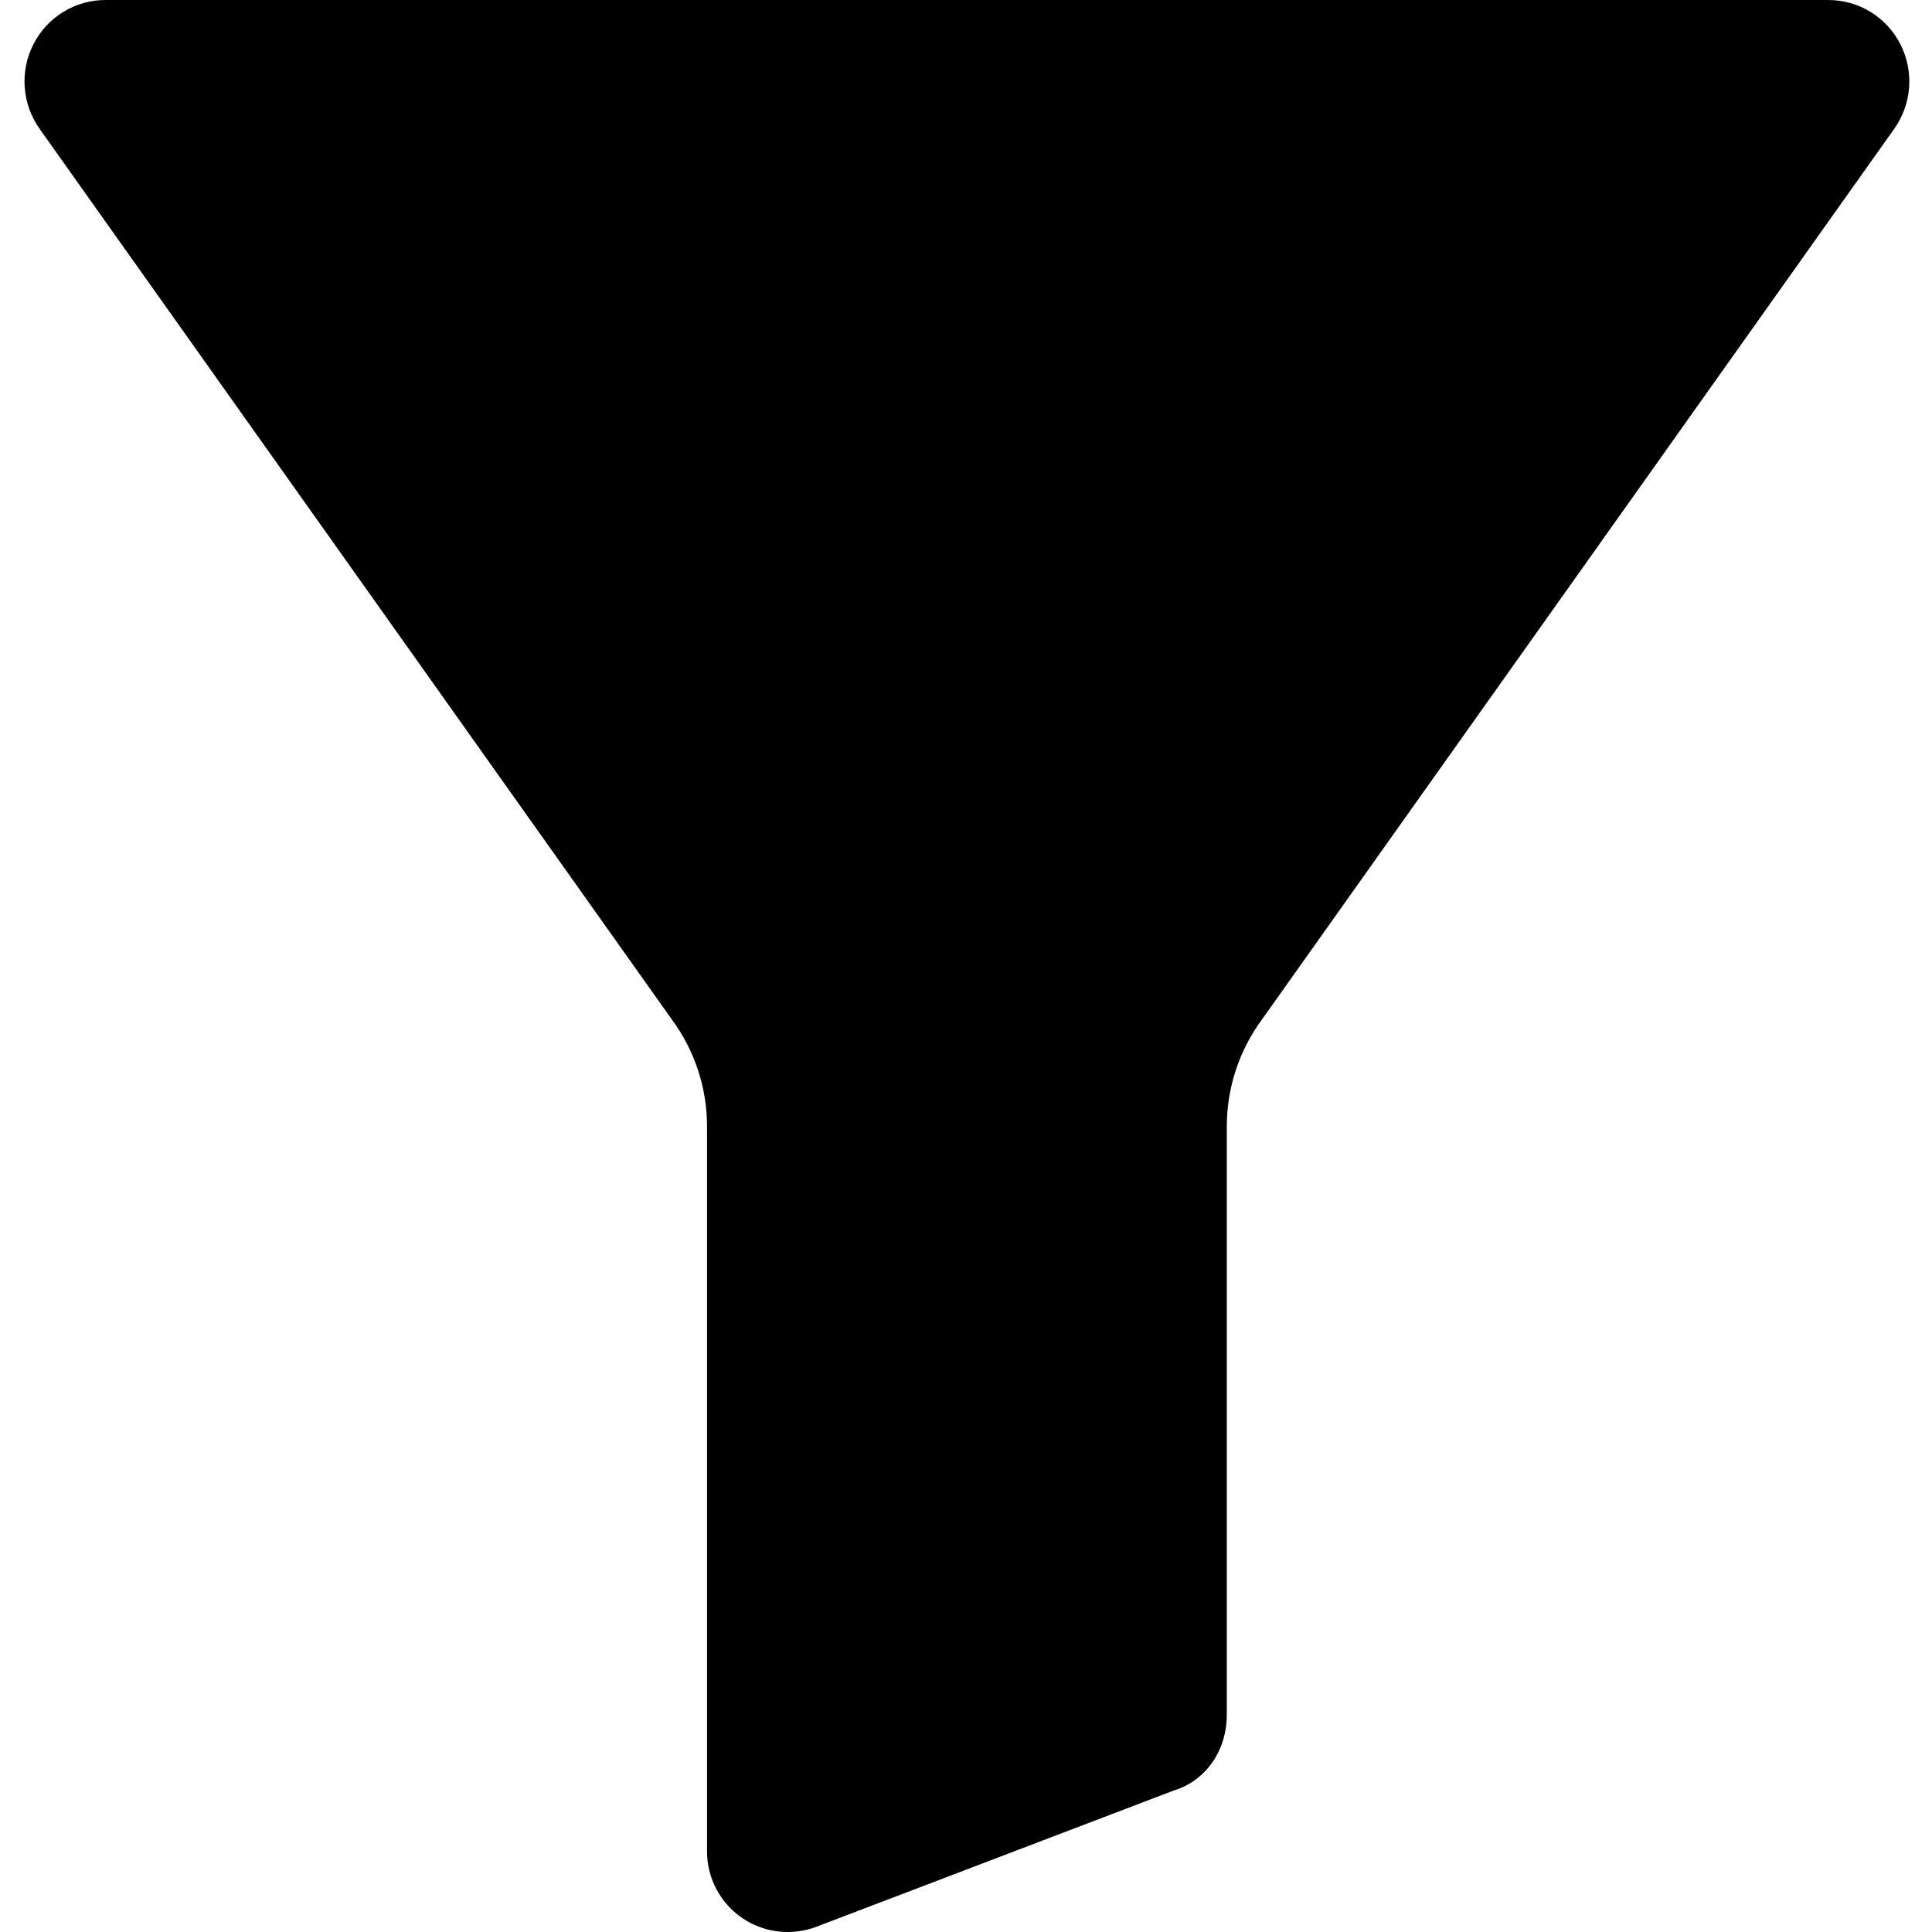
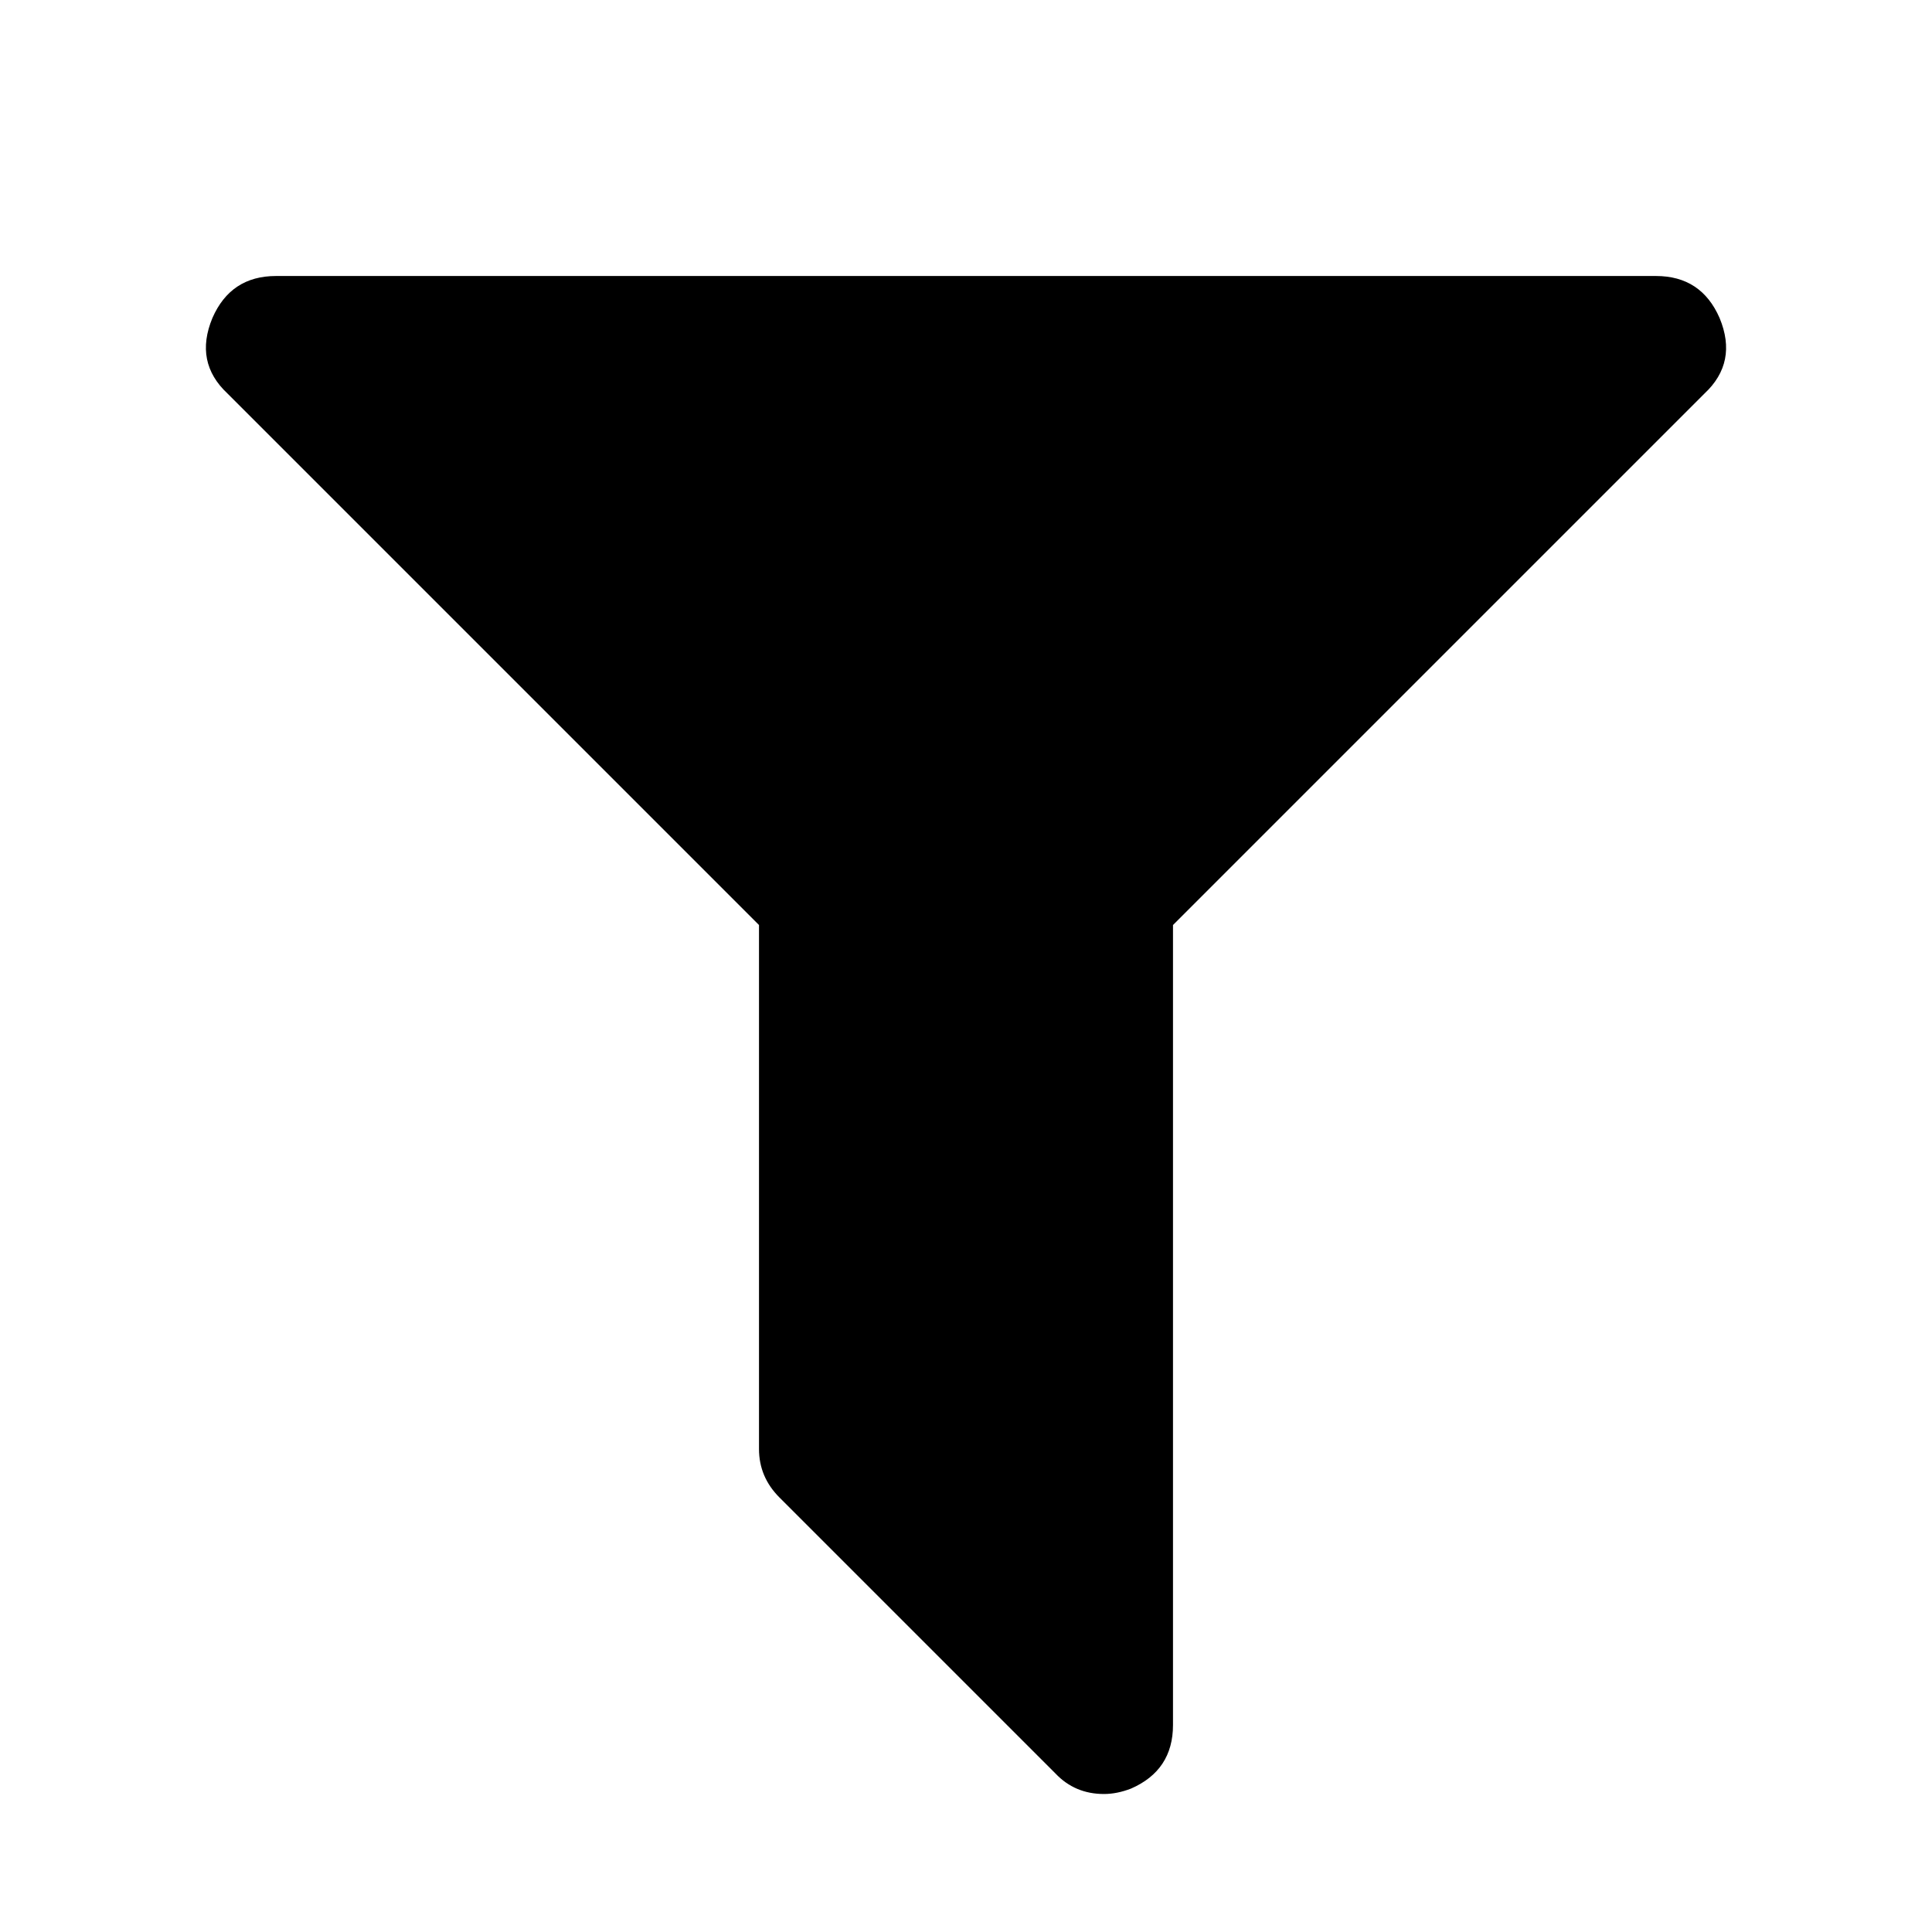
- <svg xmlns="http://www.w3.org/2000/svg" height="394pt" viewBox="-5 0 394 394" width="394pt">
-   <path d="m367.82 0h-351.262c-6.199-.012-11.879 3.449-14.711 8.961-2.871 5.586-2.367 12.312 1.301 17.414l128.688 181.285c.043.062.09.121.133.184 4.676 6.312 7.207 13.961 7.219 21.816v147.801c-.027 4.375 1.691 8.582 4.773 11.688 3.086 3.102 7.281 4.852 11.656 4.852 2.223-.004 4.426-.445 6.48-1.301l72.312-27.57c6.477-1.98 10.777-8.094 10.777-15.453v-120.016c.012-7.855 2.543-15.504 7.215-21.816.043-.062.09-.121.133-.184l128.691-181.289c3.668-5.098 4.172-11.82 1.301-17.406-2.828-5.516-8.512-8.977-14.707-8.965zm0 0" />
+ <svg xmlns="http://www.w3.org/2000/svg" height="1792" viewBox="0 0 1792 1792" width="1792">
+   <path d="M1595 295q17 41-14 70l-493 493v742q0 42-39 59-13 5-25 5-27 0-45-19l-256-256q-19-19-19-45v-486l-493-493q-31-29-14-70 17-39 59-39h1280q42 0 59 39z" />
</svg>
